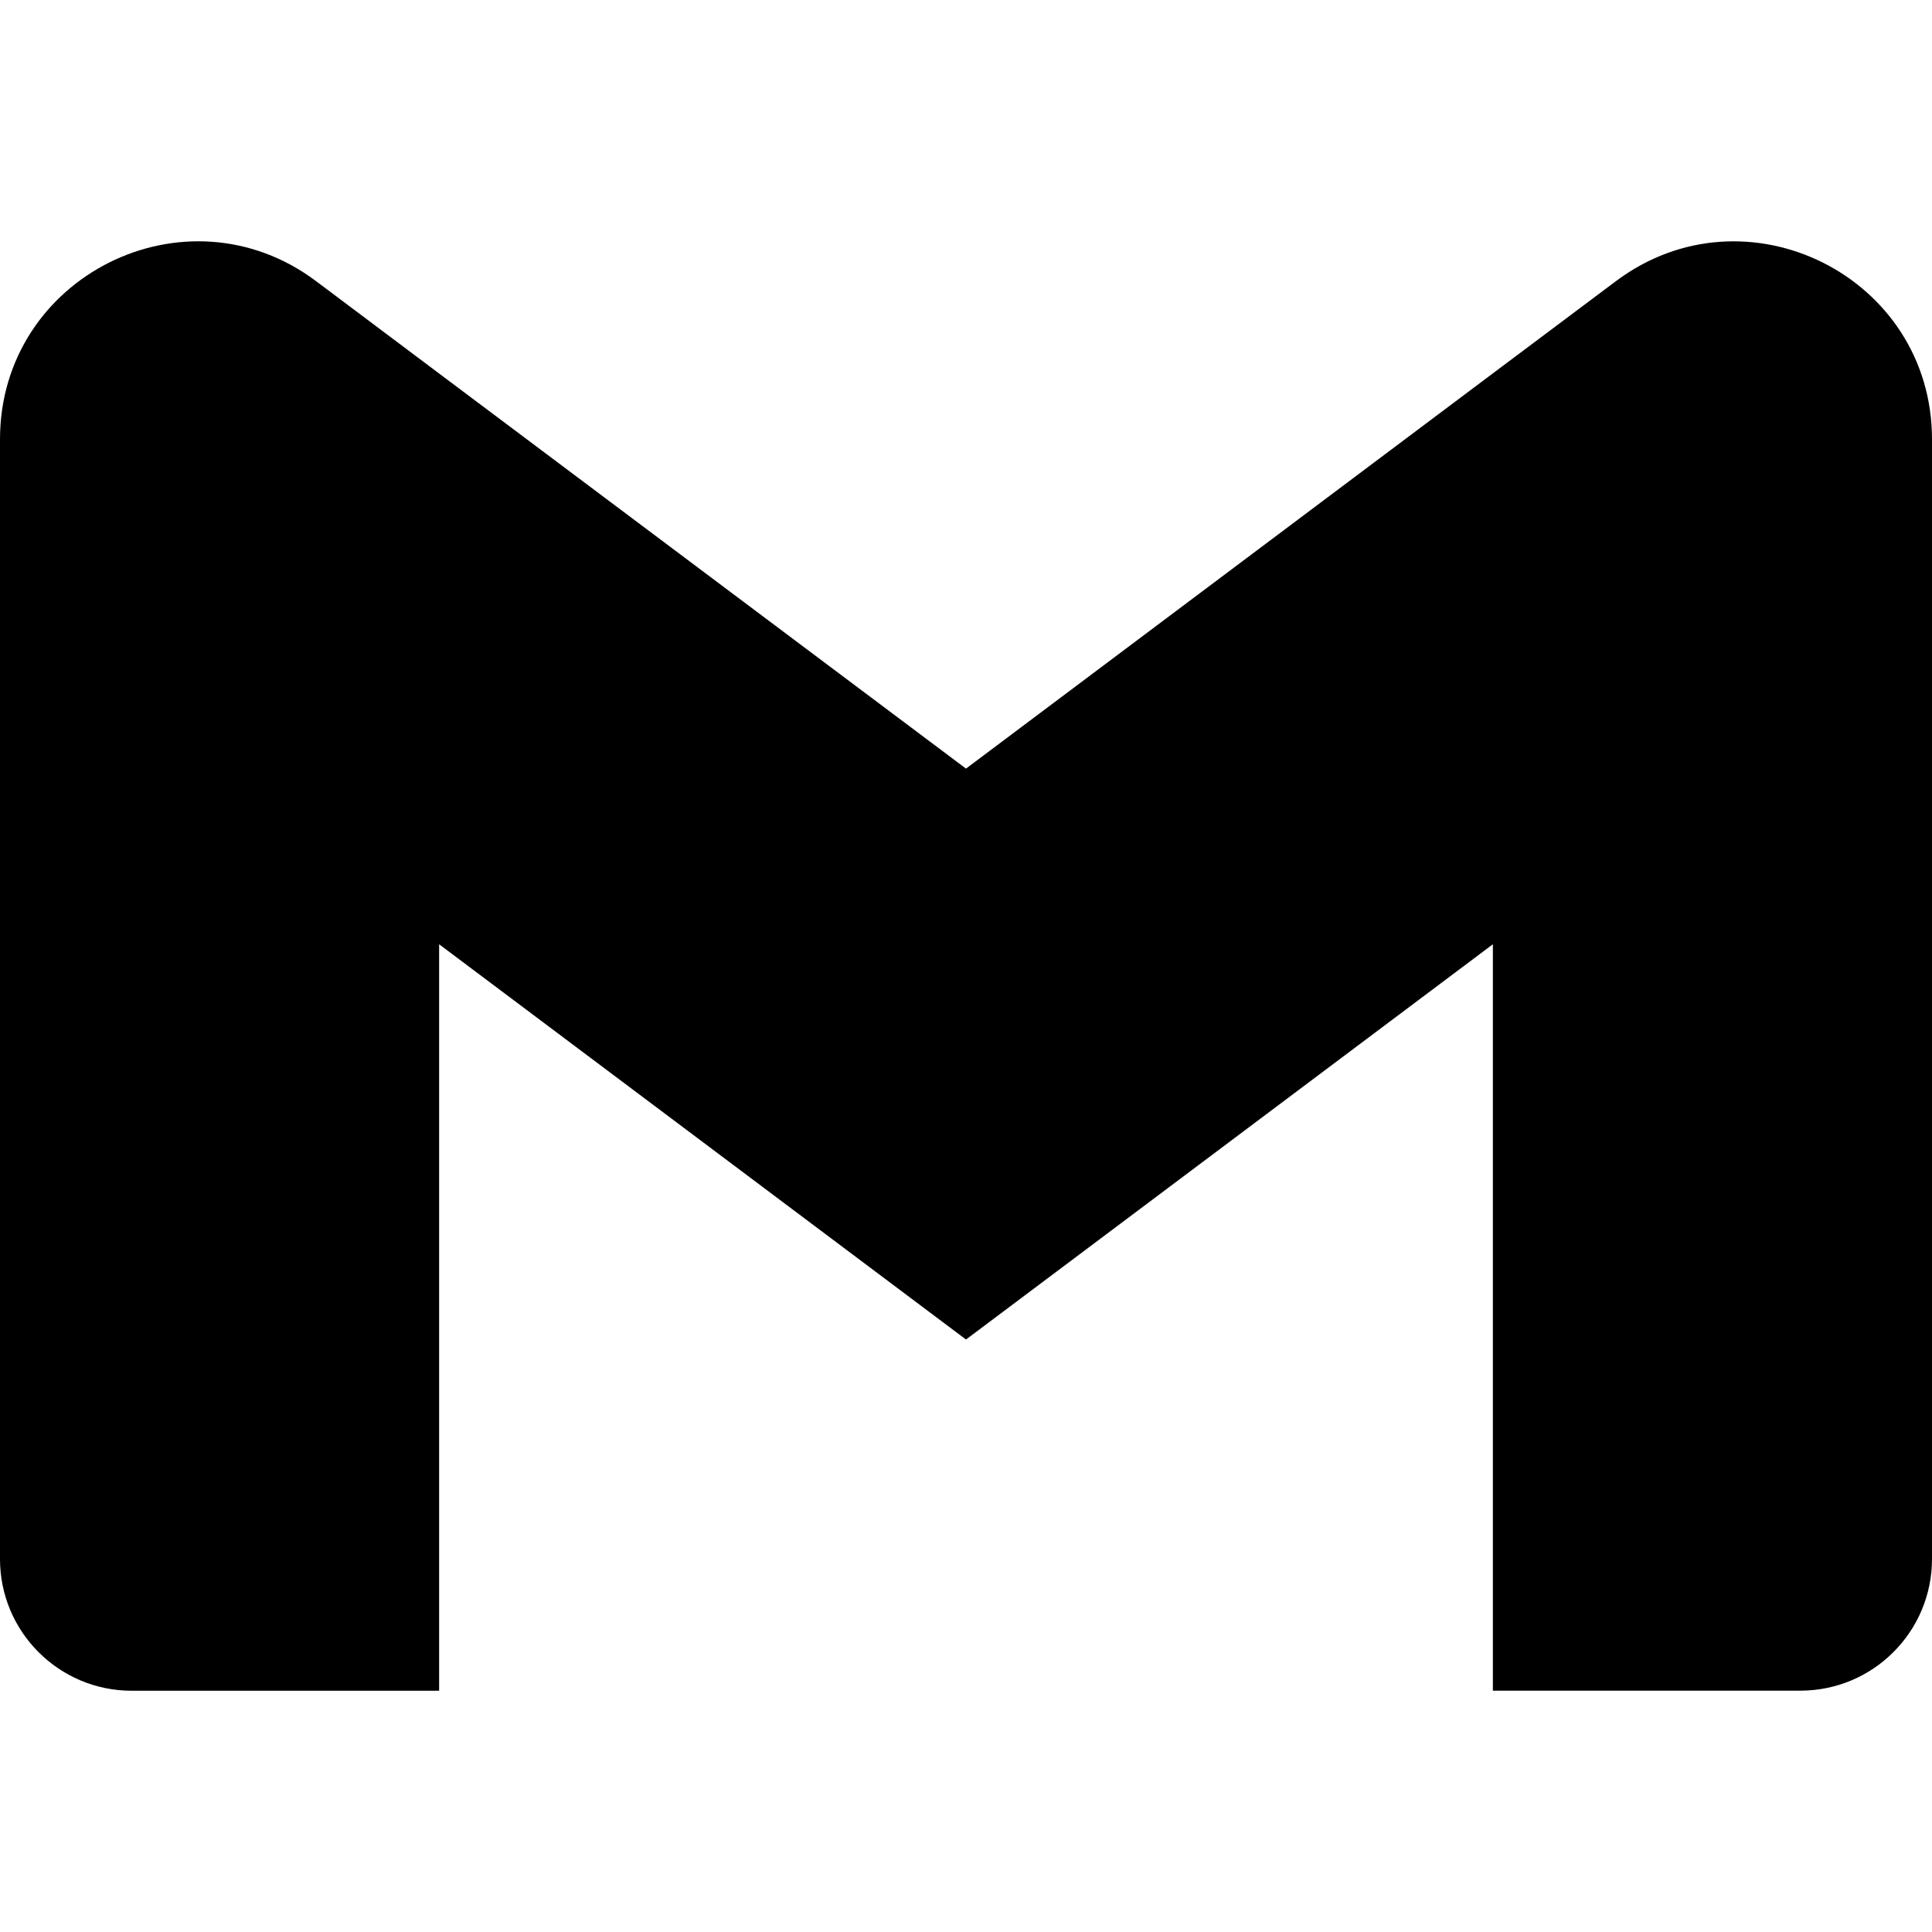
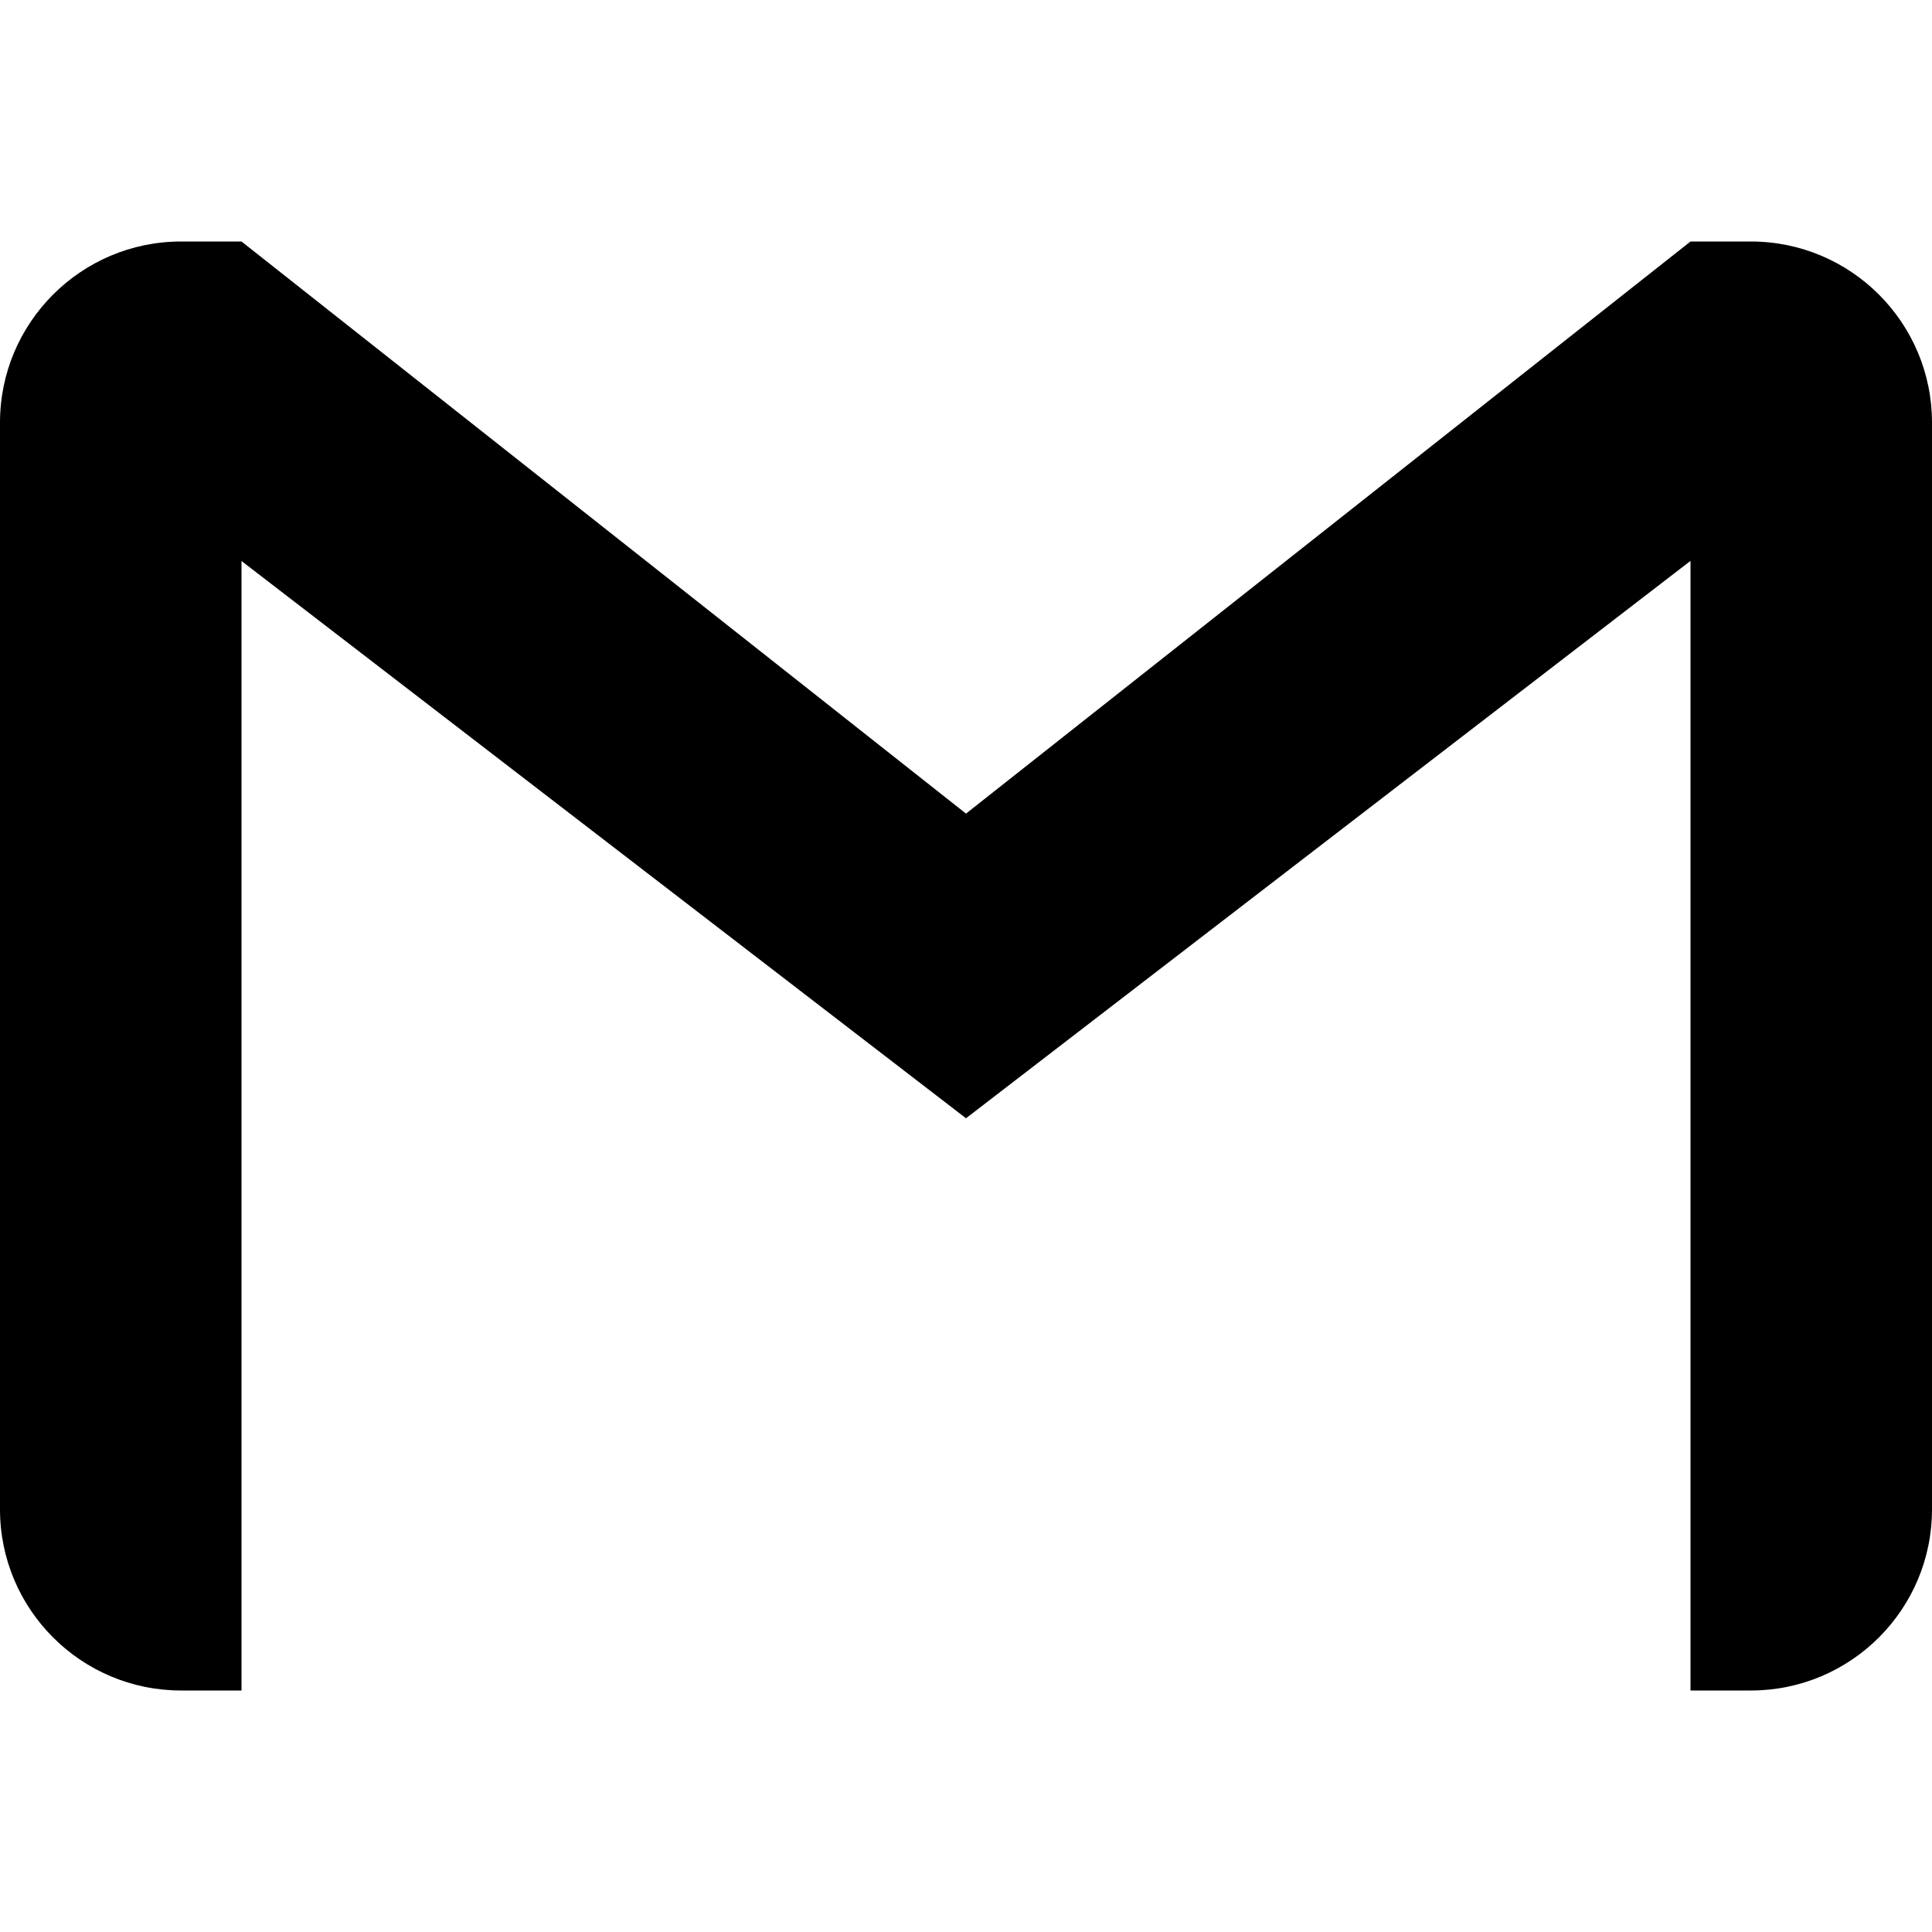
- <svg xmlns="http://www.w3.org/2000/svg" role="img" viewBox="0 0 24 24">
-   <path d="M24 5.457v13.909c0 .904-.732 1.636-1.636 1.636h-3.819V11.73L12 16.64l-6.545-4.91v9.273H1.636A1.636 1.636 0 0 1 0 19.366V5.457c0-2.023 2.309-3.178 3.927-1.964L5.455 4.64 12 9.548l6.545-4.91 1.528-1.145C21.69 2.28 24 3.434 24 5.457z" />
+ <svg xmlns="http://www.w3.org/2000/svg" version="1.1" id="Capa_1" x="0px" y="0px" viewBox="0 0 512 512" style="enable-background:new 0 0 512 512;" xml:space="preserve">
+   <rect x="64" y="64" style="fill: rgb(255, 255, 255);" width="384" height="384" id="id_104" />
+   <polygon style="fill: rgb(255, 255, 255);" points="256,296.384 448,448 448,148.672 " id="id_105" />
+   <path style="fill: rgb(0, 0, 0);" d="M464,64h-16L256,215.616L64,64H48C21.504,64,0,85.504,0,112v288c0,26.496,21.504,48,48,48h16V148.672  l192,147.68L448,148.64V448h16c26.496,0,48-21.504,48-48V112C512,85.504,490.496,64,464,64z" id="id_106" />
+   <g>
+ </g>
+   <g>
+ </g>
+   <g>
+ </g>
+   <g>
+ </g>
+   <g>
+ </g>
+   <g>
+ </g>
+   <g>
+ </g>
+   <g>
+ </g>
+   <g>
+ </g>
+   <g>
+ </g>
+   <g>
+ </g>
+   <g>
+ </g>
+   <g>
+ </g>
+   <g>
+ </g>
+   <g>
+ </g>
</svg>
